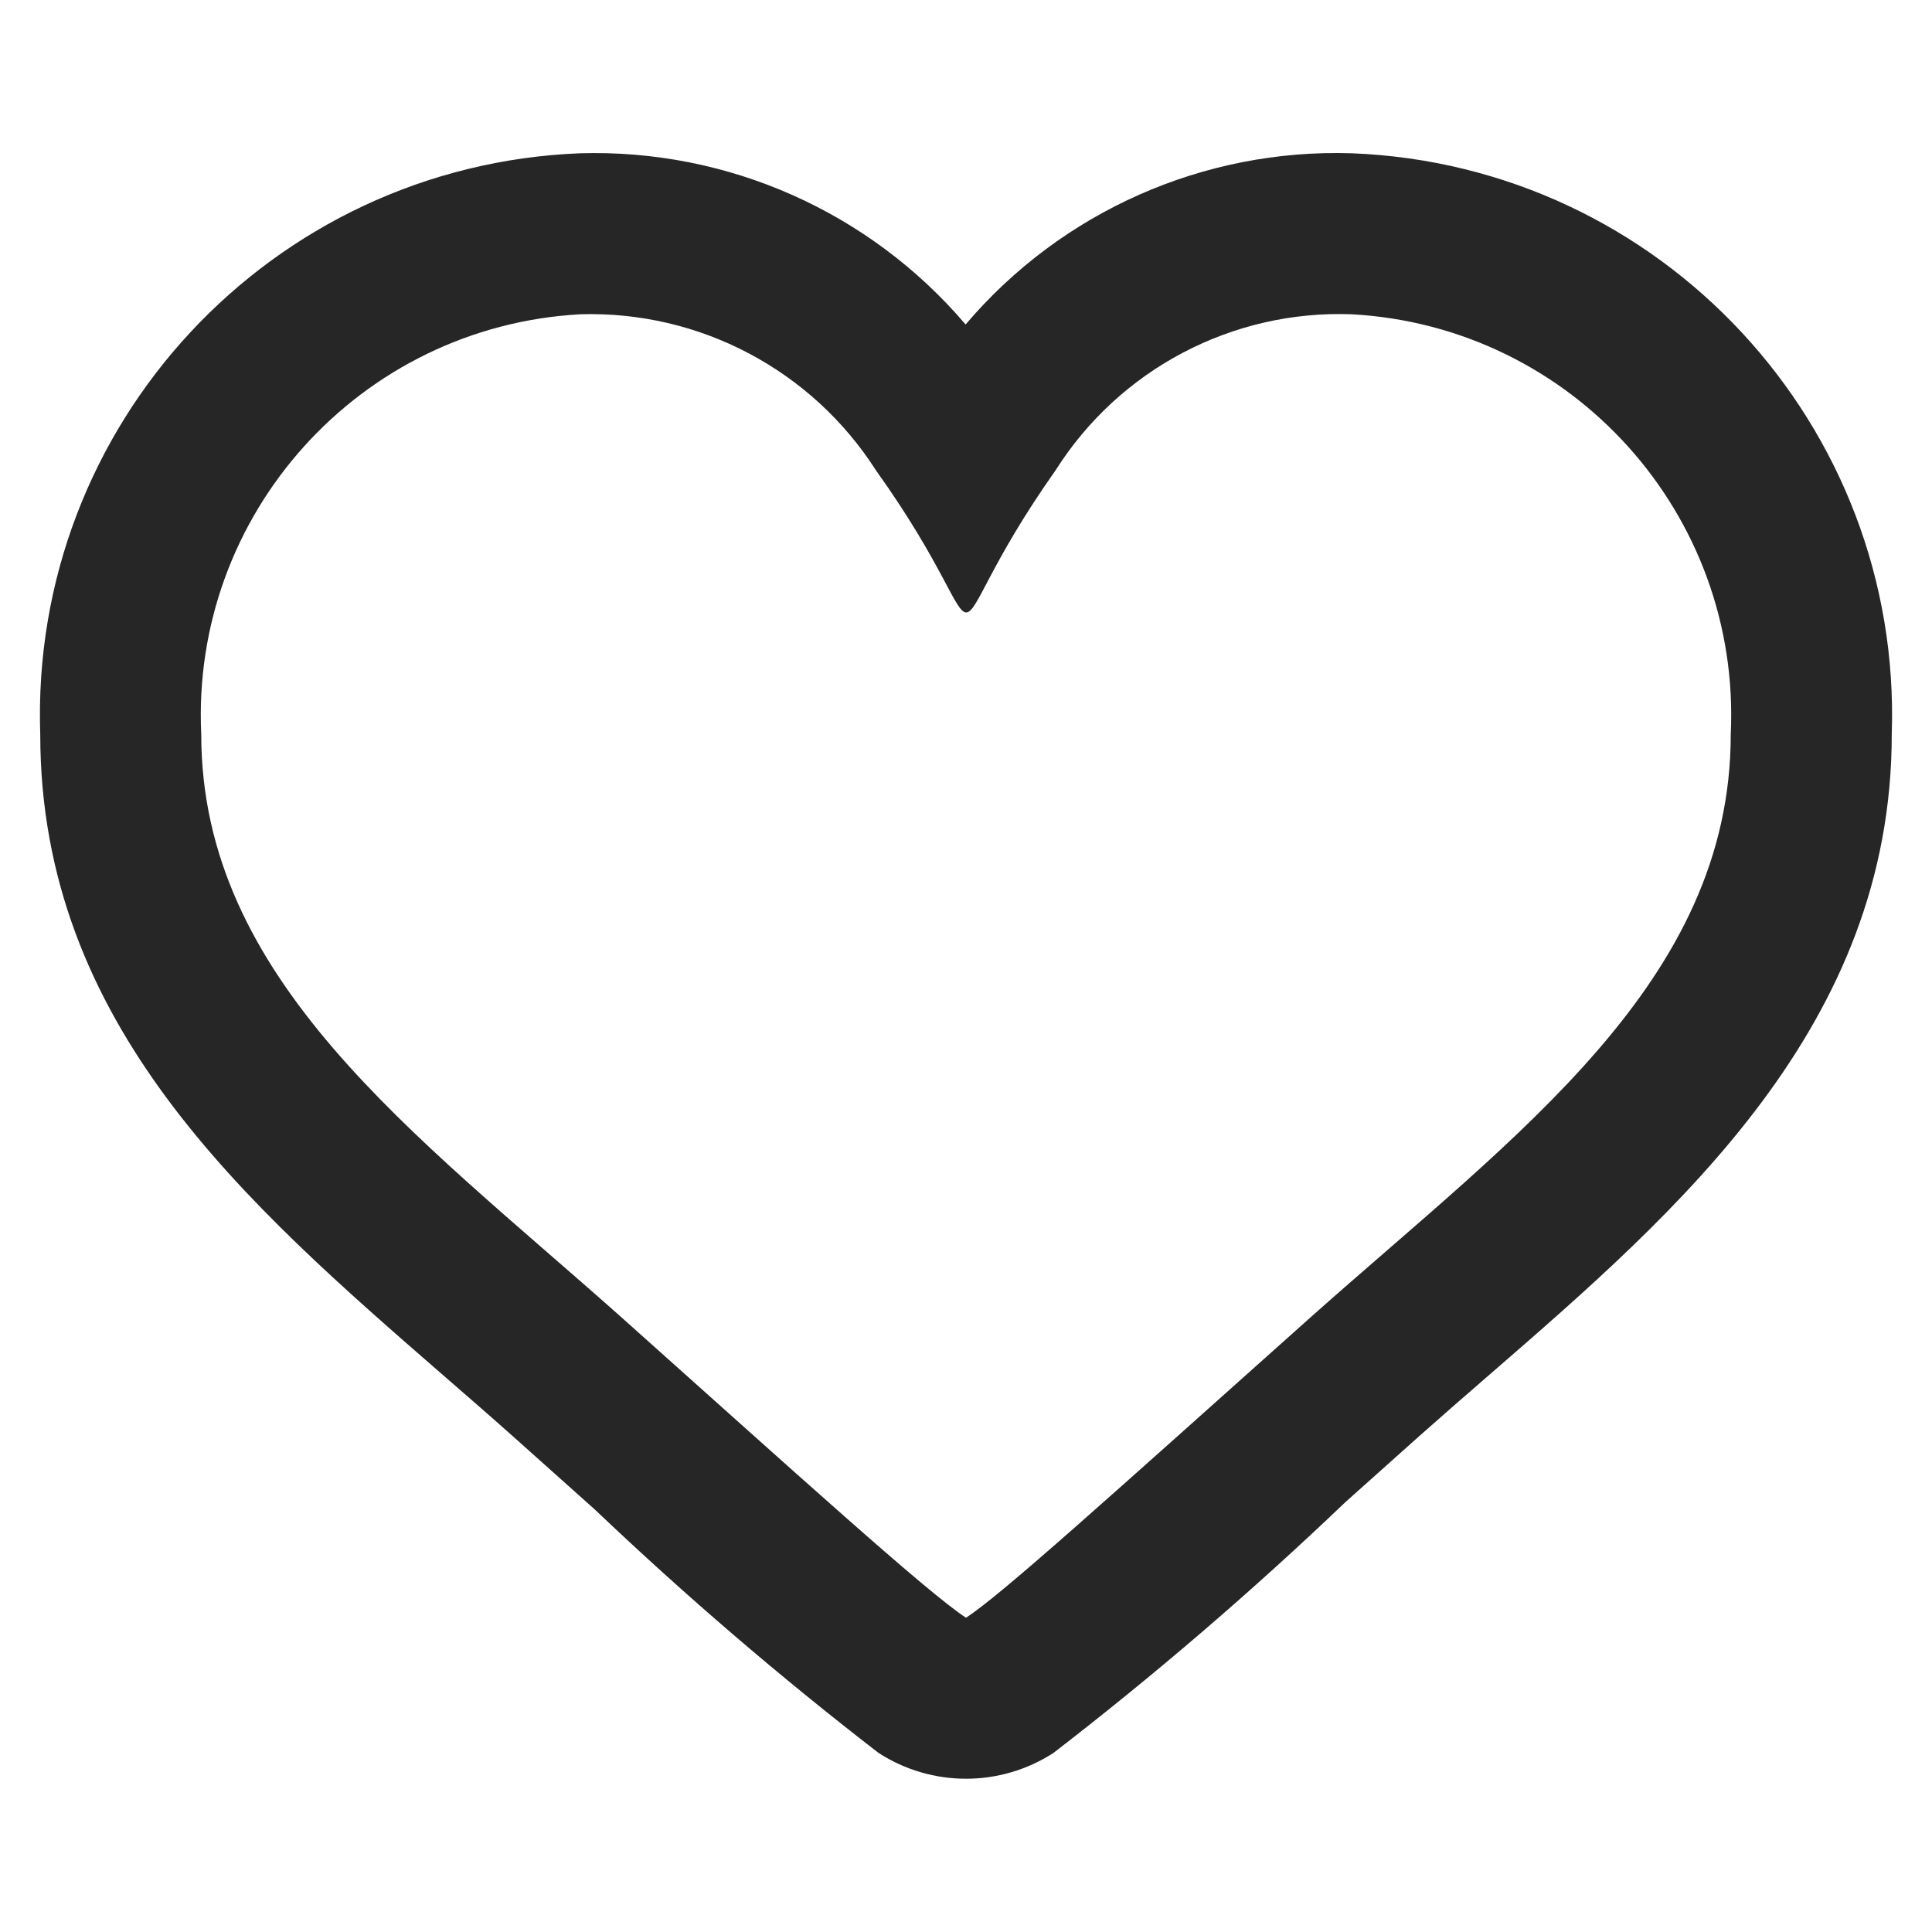
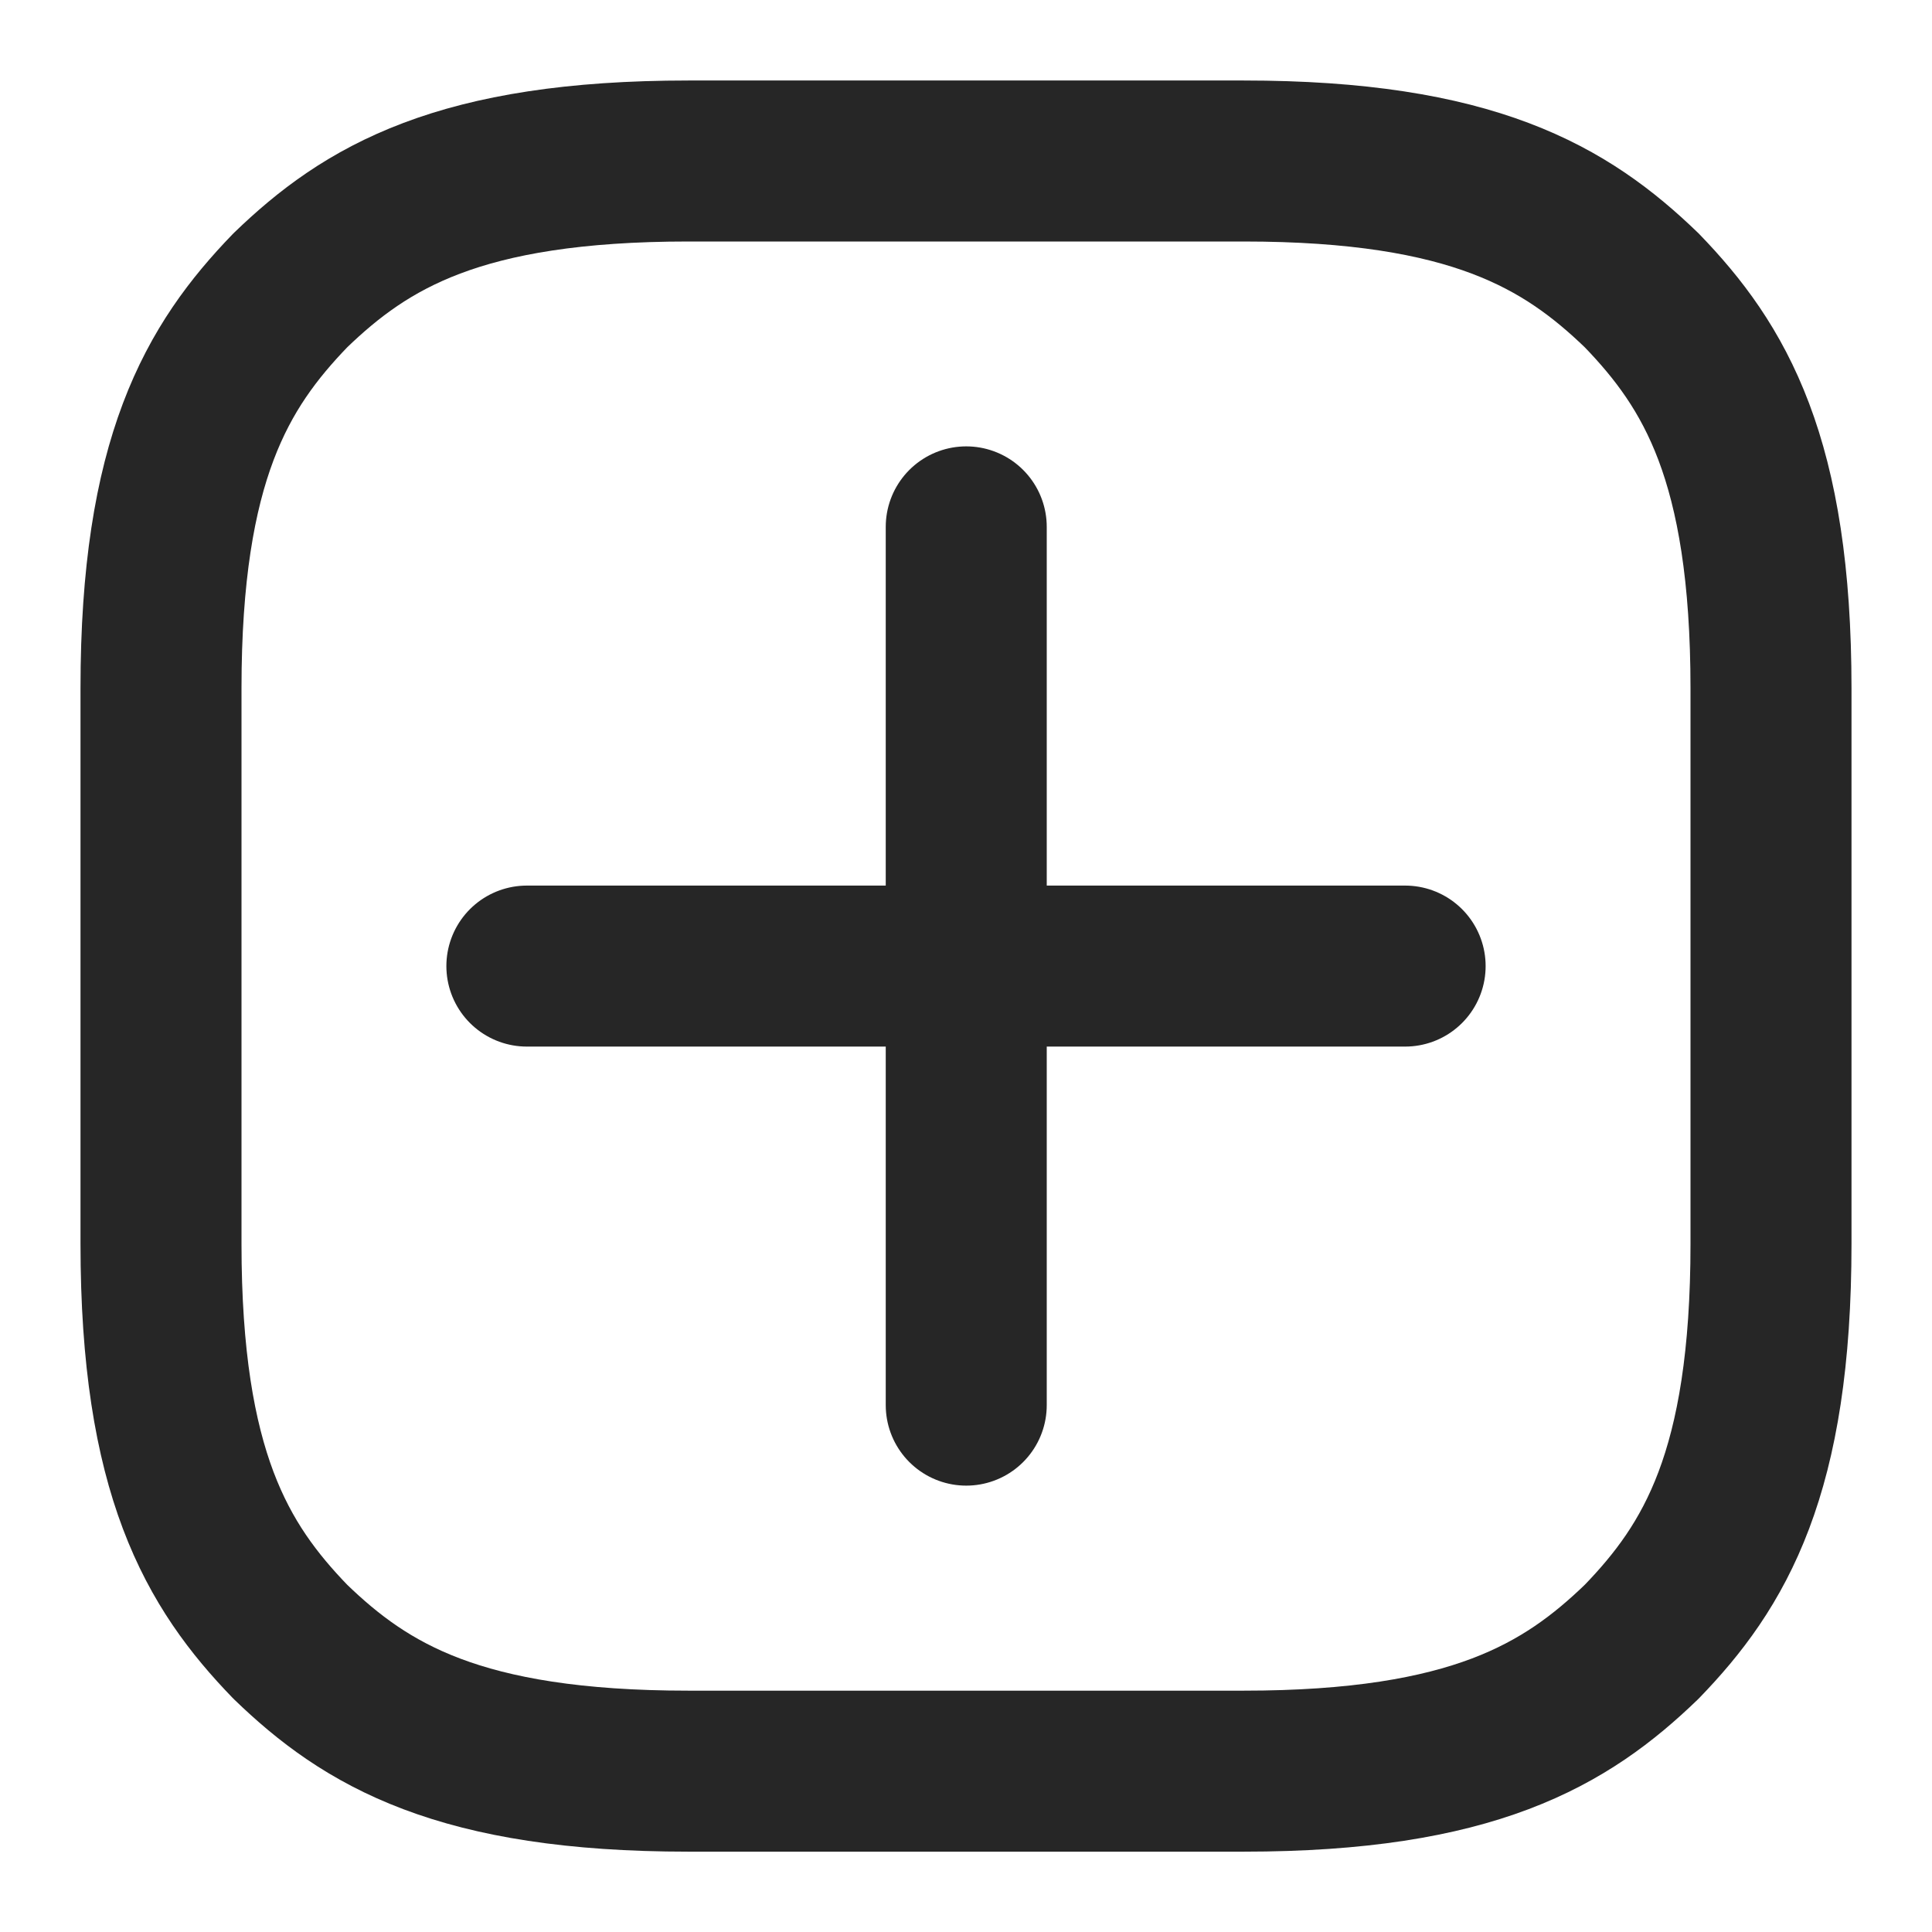
- <svg aria-label="활동 피드" class="_ab6-" color="#262626" fill="#262626" height="24" role="img" viewBox="0 0 24 24" width="24">
-   <path d="M16.792 3.904A4.989 4.989 0 0121.5 9.122c0 3.072-2.652 4.959-5.197 7.222-2.512 2.243-3.865 3.469-4.303 3.752-.477-.309-2.143-1.823-4.303-3.752C5.141 14.072 2.5 12.167 2.5 9.122a4.989 4.989 0 014.708-5.218 4.21 4.21 0 013.675 1.941c.84 1.175.98 1.763 1.12 1.763s.278-.588 1.11-1.766a4.17 4.17 0 013.679-1.938m0-2a6.04 6.04 0 00-4.797 2.127 6.052 6.052 0 00-4.787-2.127A6.985 6.985 0 00.5 9.122c0 3.61 2.55 5.827 5.015 7.97.283.246.569.494.853.747l1.027.918a44.998 44.998 0 003.518 3.018 2 2 0 002.174 0 45.263 45.263 0 003.626-3.115l.922-.824c.293-.26.59-.519.885-.774 2.334-2.025 4.98-4.32 4.98-7.94a6.985 6.985 0 00-6.708-7.218z" />
+ <svg aria-label="새로운 게시물" class="_ab6-" color="#262626" fill="#262626" height="24" role="img" viewBox="0 0 24 24" width="24">
+   <path d="M2 12v3.45c0 2.849.698 4.005 1.606 4.944.94.909 2.098 1.608 4.946 1.608h6.896c2.848 0 4.006-.7 4.946-1.608C21.302 19.455 22 18.3 22 15.45V8.552c0-2.849-.698-4.006-1.606-4.945C19.454 2.7 18.296 2 15.448 2H8.552c-2.848 0-4.006.699-4.946 1.607C2.698 4.547 2 5.703 2 8.552z" fill="none" stroke="currentColor" stroke-linecap="round" stroke-linejoin="round" stroke-width="2" />
+   <line fill="none" stroke="currentColor" stroke-linecap="round" stroke-linejoin="round" stroke-width="2" x1="6.545" x2="17.455" y1="12.001" y2="12.001" />
+   <line fill="none" stroke="currentColor" stroke-linecap="round" stroke-linejoin="round" stroke-width="2" x1="12.003" x2="12.003" y1="6.545" y2="17.455" />
</svg>
